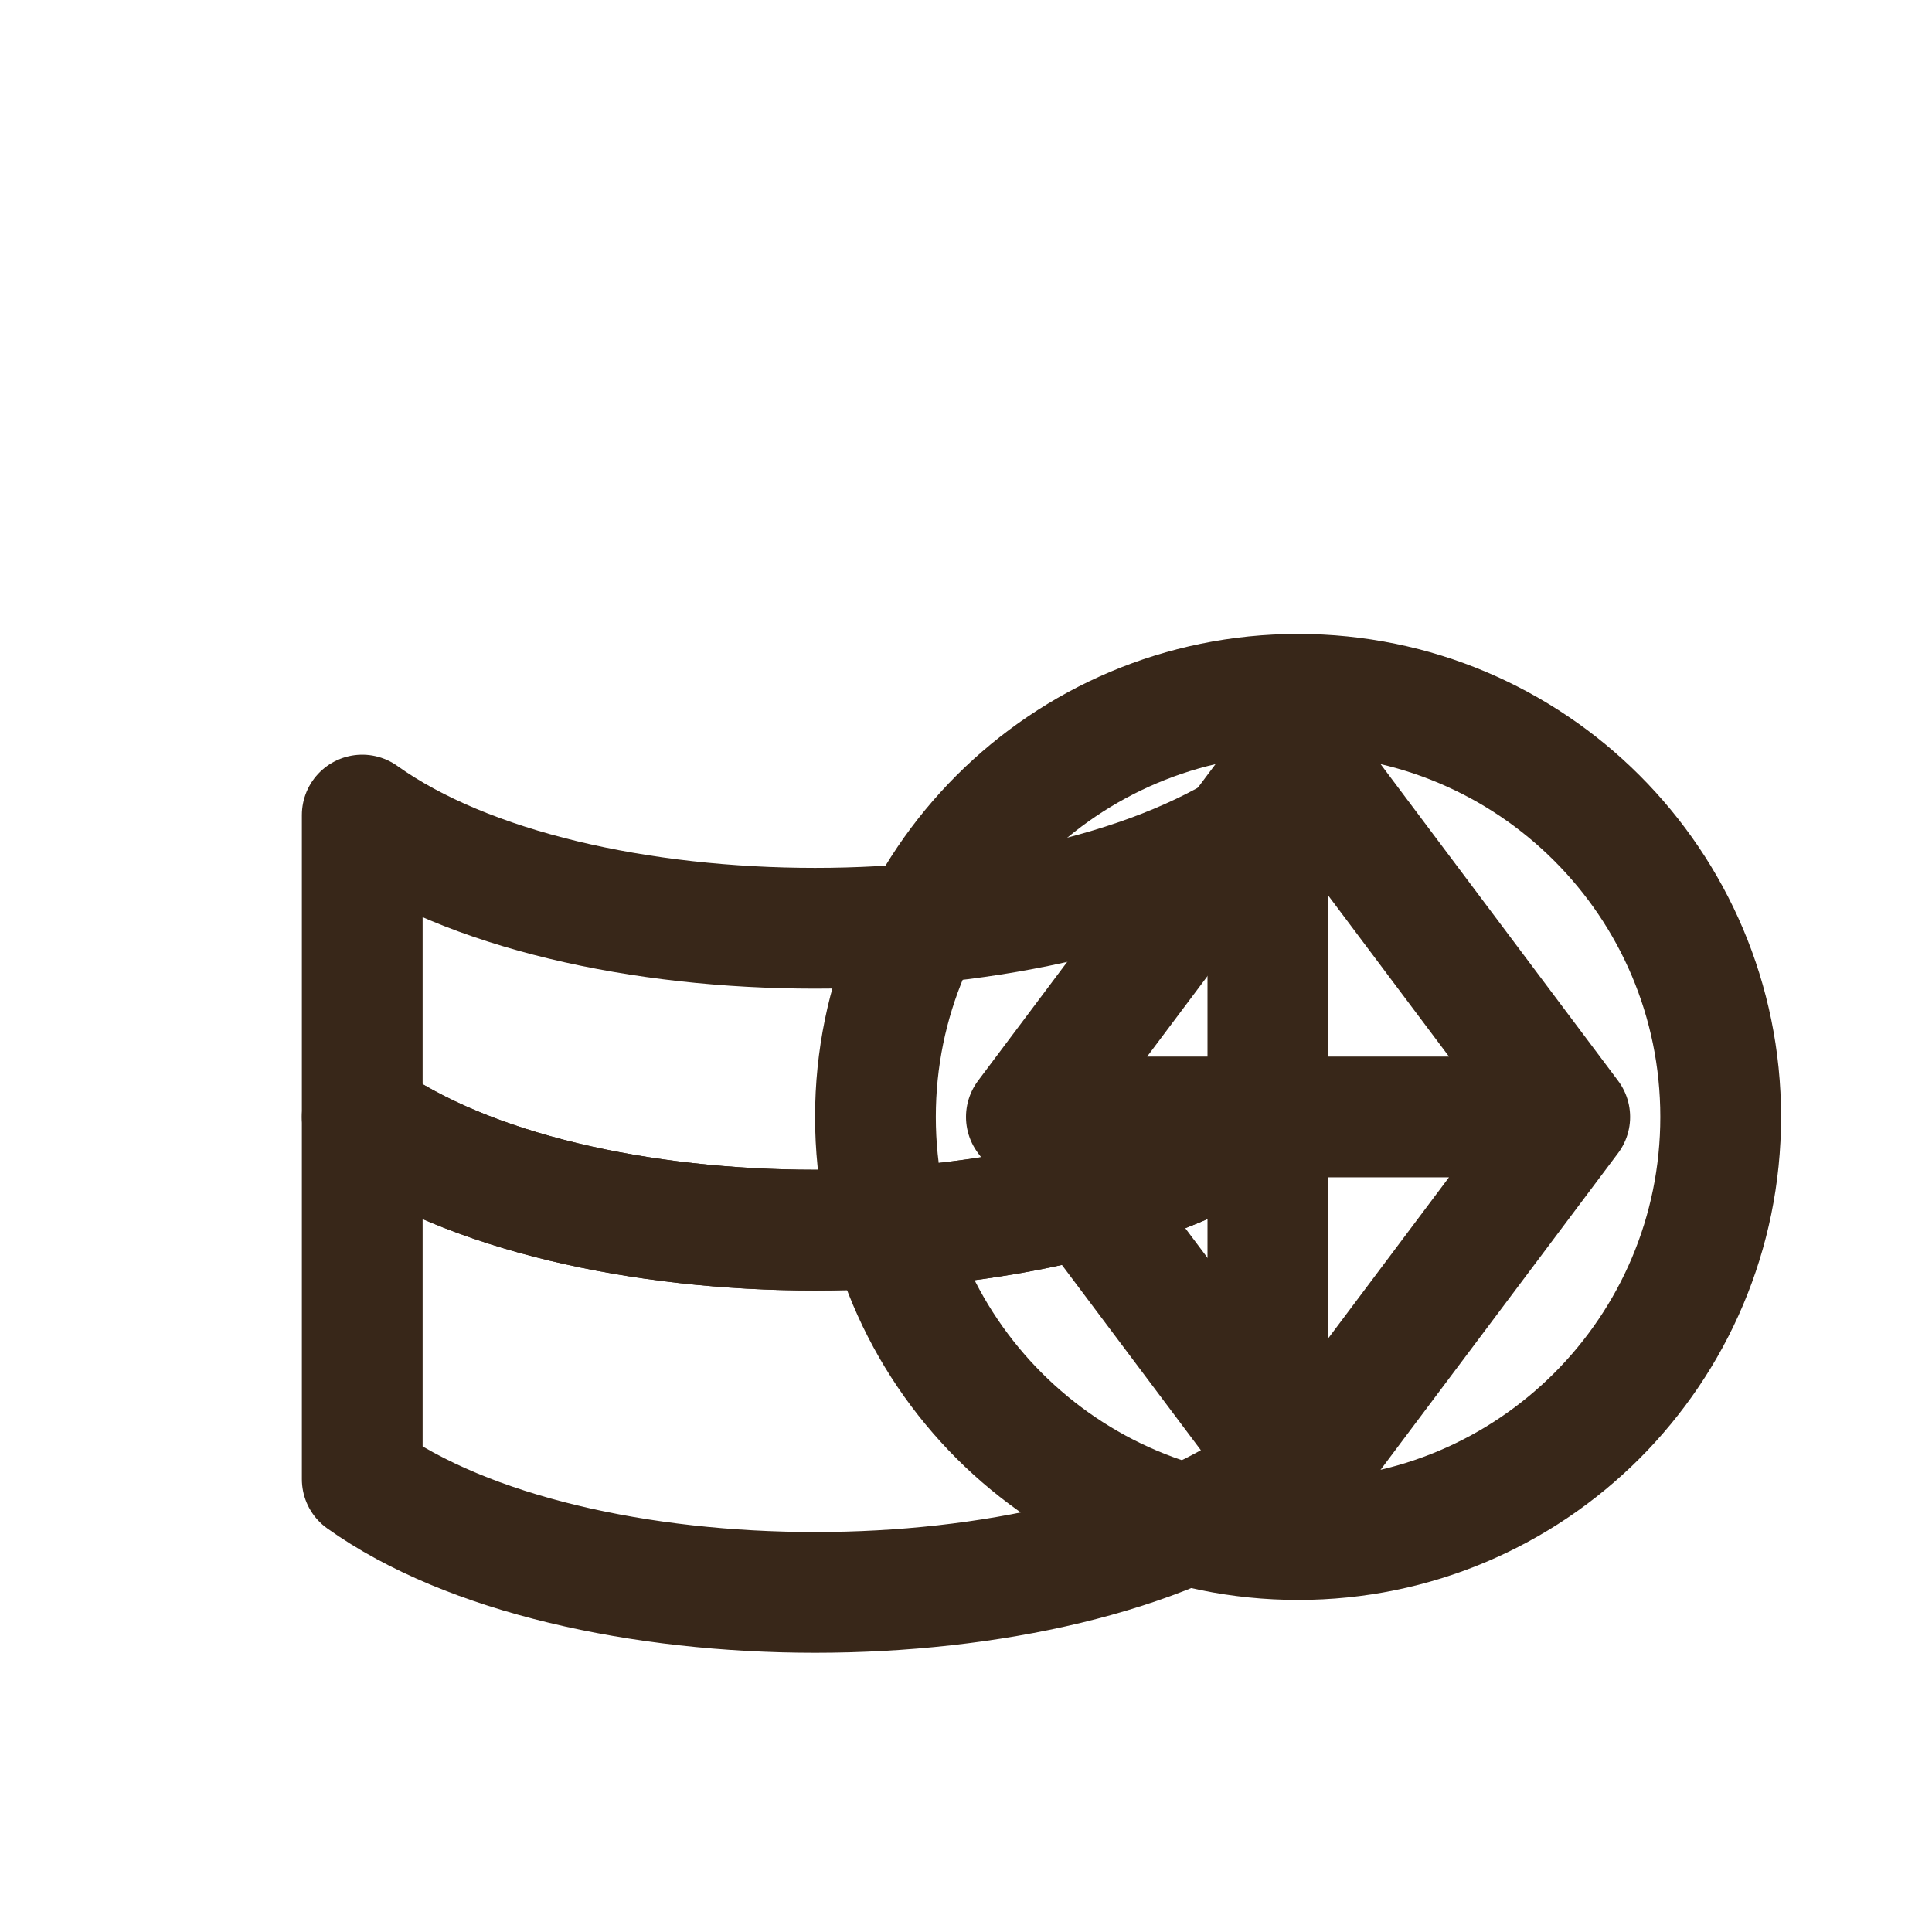
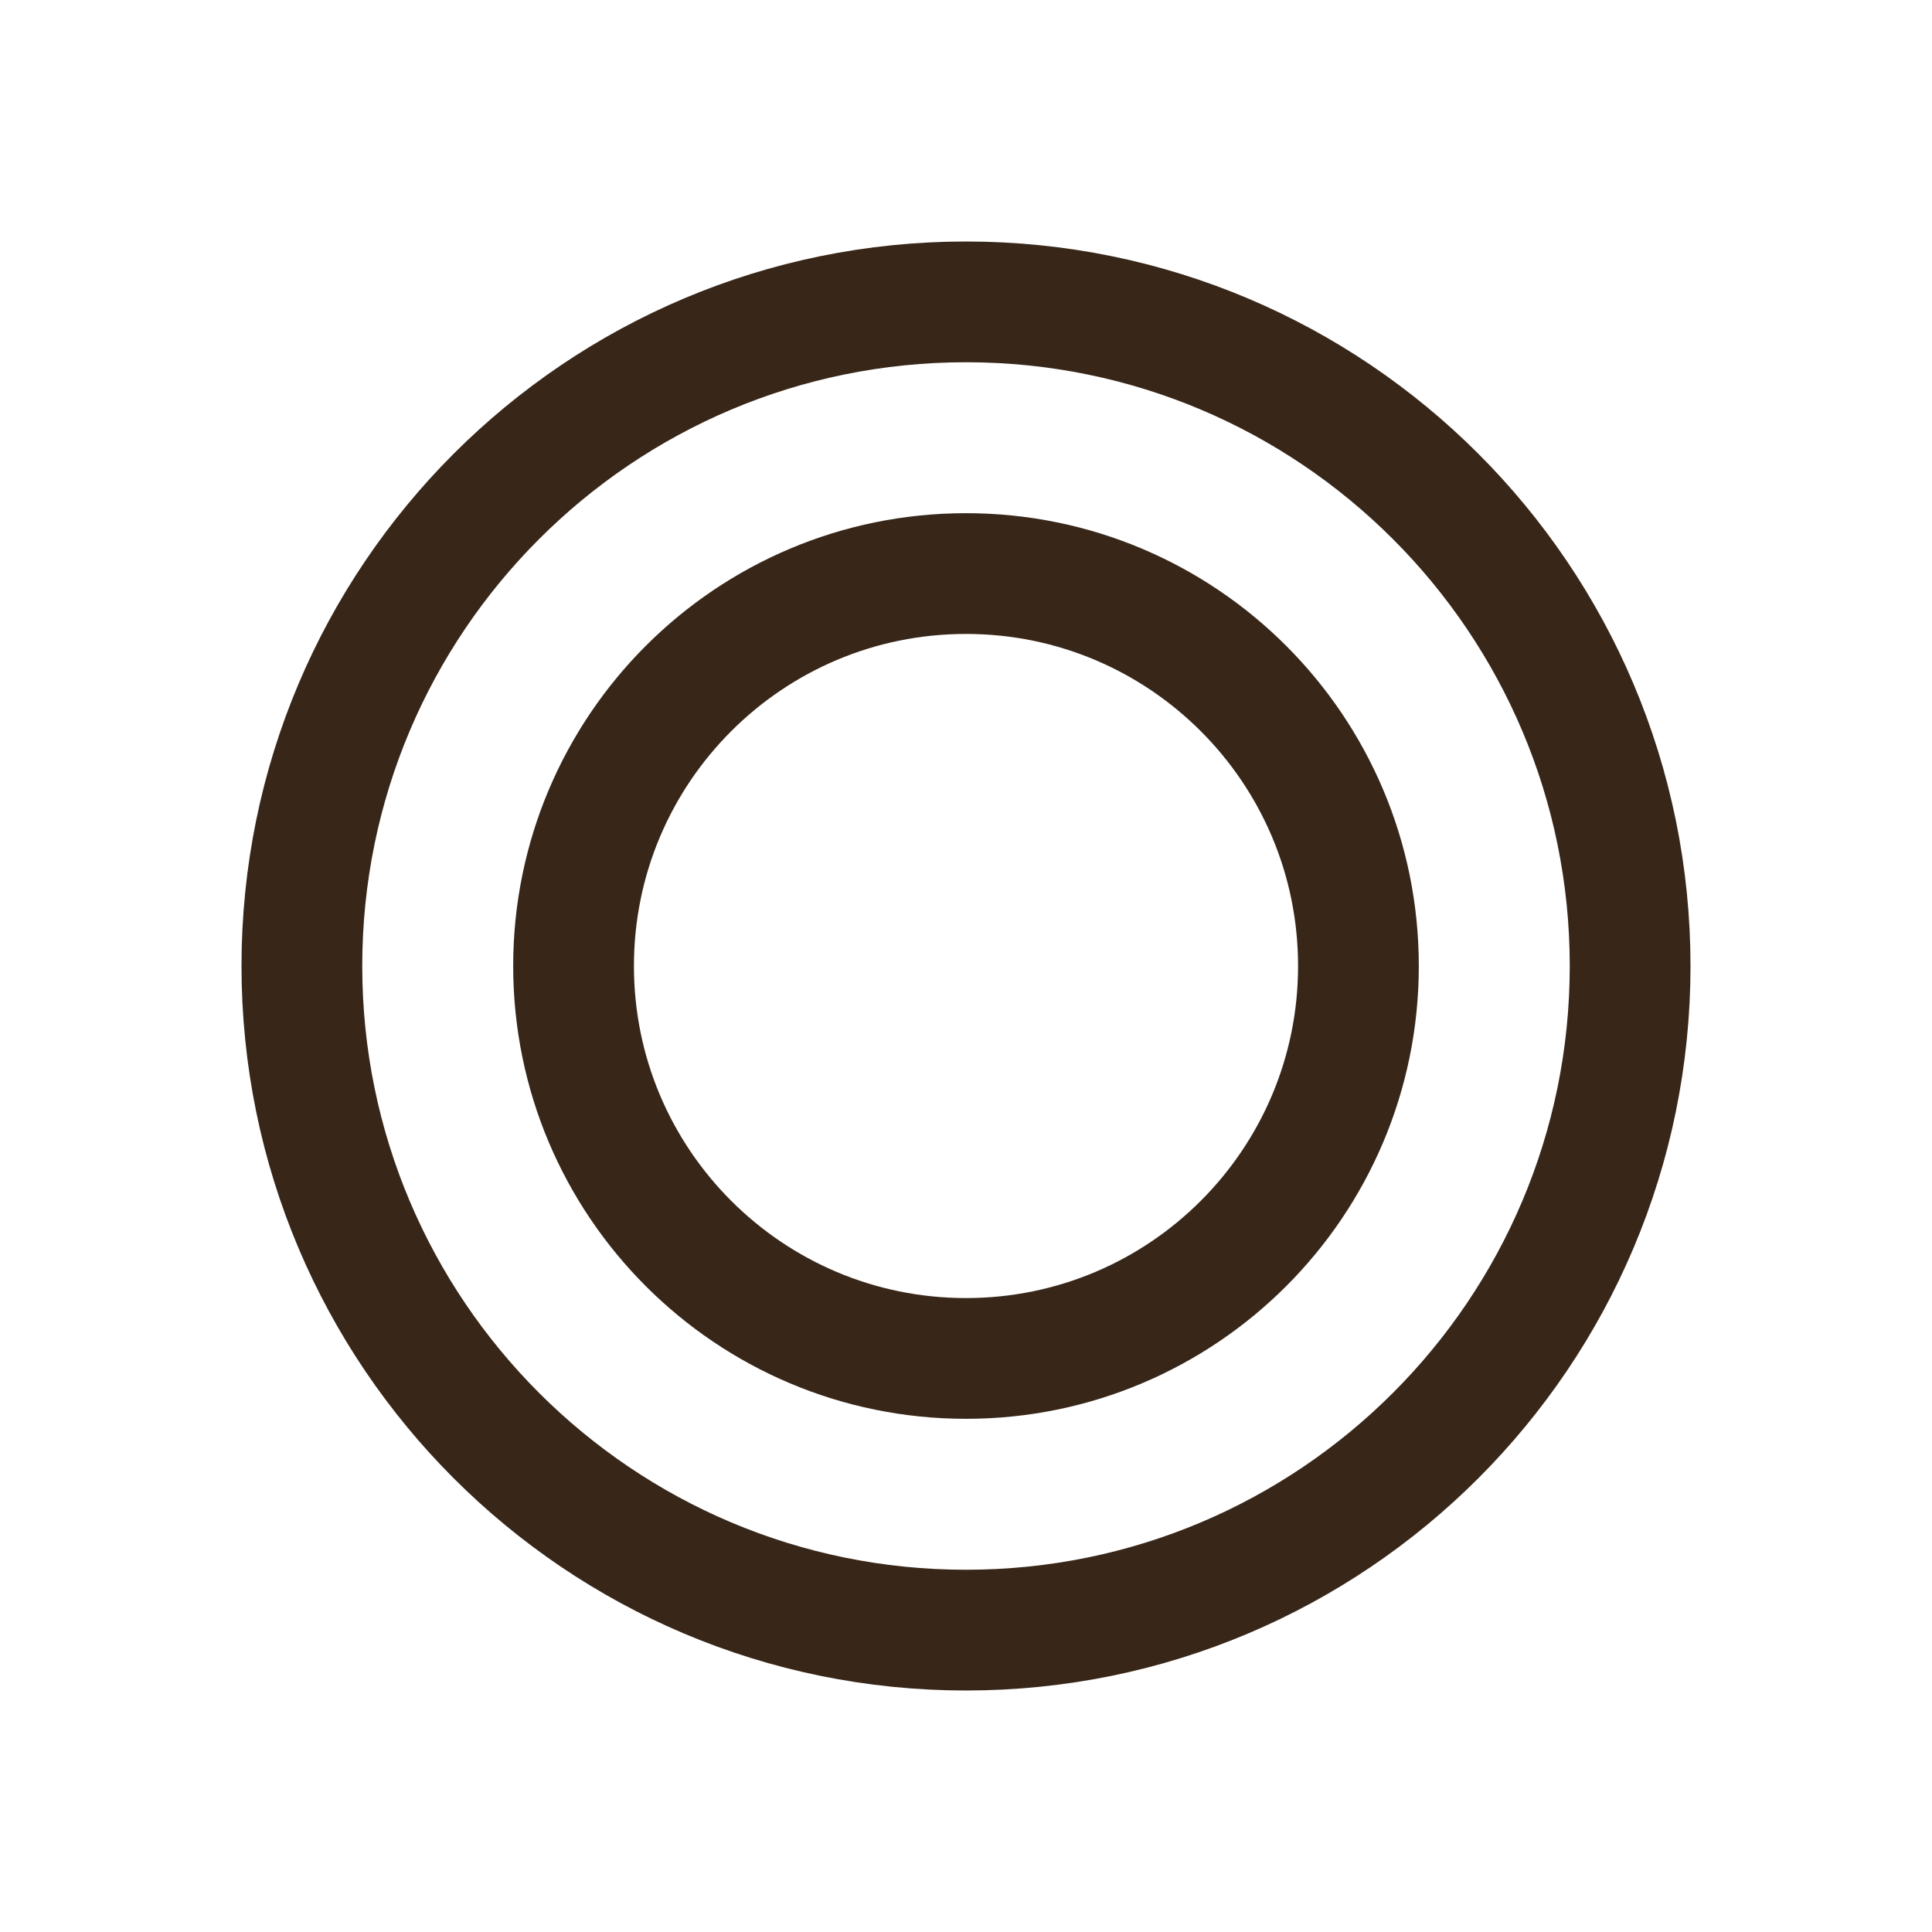
<svg xmlns="http://www.w3.org/2000/svg" viewBox="0 0 64 64" fill="none" stroke="#382719" stroke-width="4" stroke-linecap="round" stroke-linejoin="round">
-   <path d="M12 37c7 5 23 5 30 0v12c-7 5-23 5-30 0V37z" />
-   <path d="M12 27c7 5 23 5 30 0v10c-7 5-23 5-30 0V27z" />
-   <circle cx="43" cy="37" r="14" />
-   <path d="M43 25 52 37 43 49 34 37 43 25zM34 37h18" />
+   <circle cx="32" cy="32" r="22" />
+   <circle cx="32" cy="32" r="13" />
</svg>
